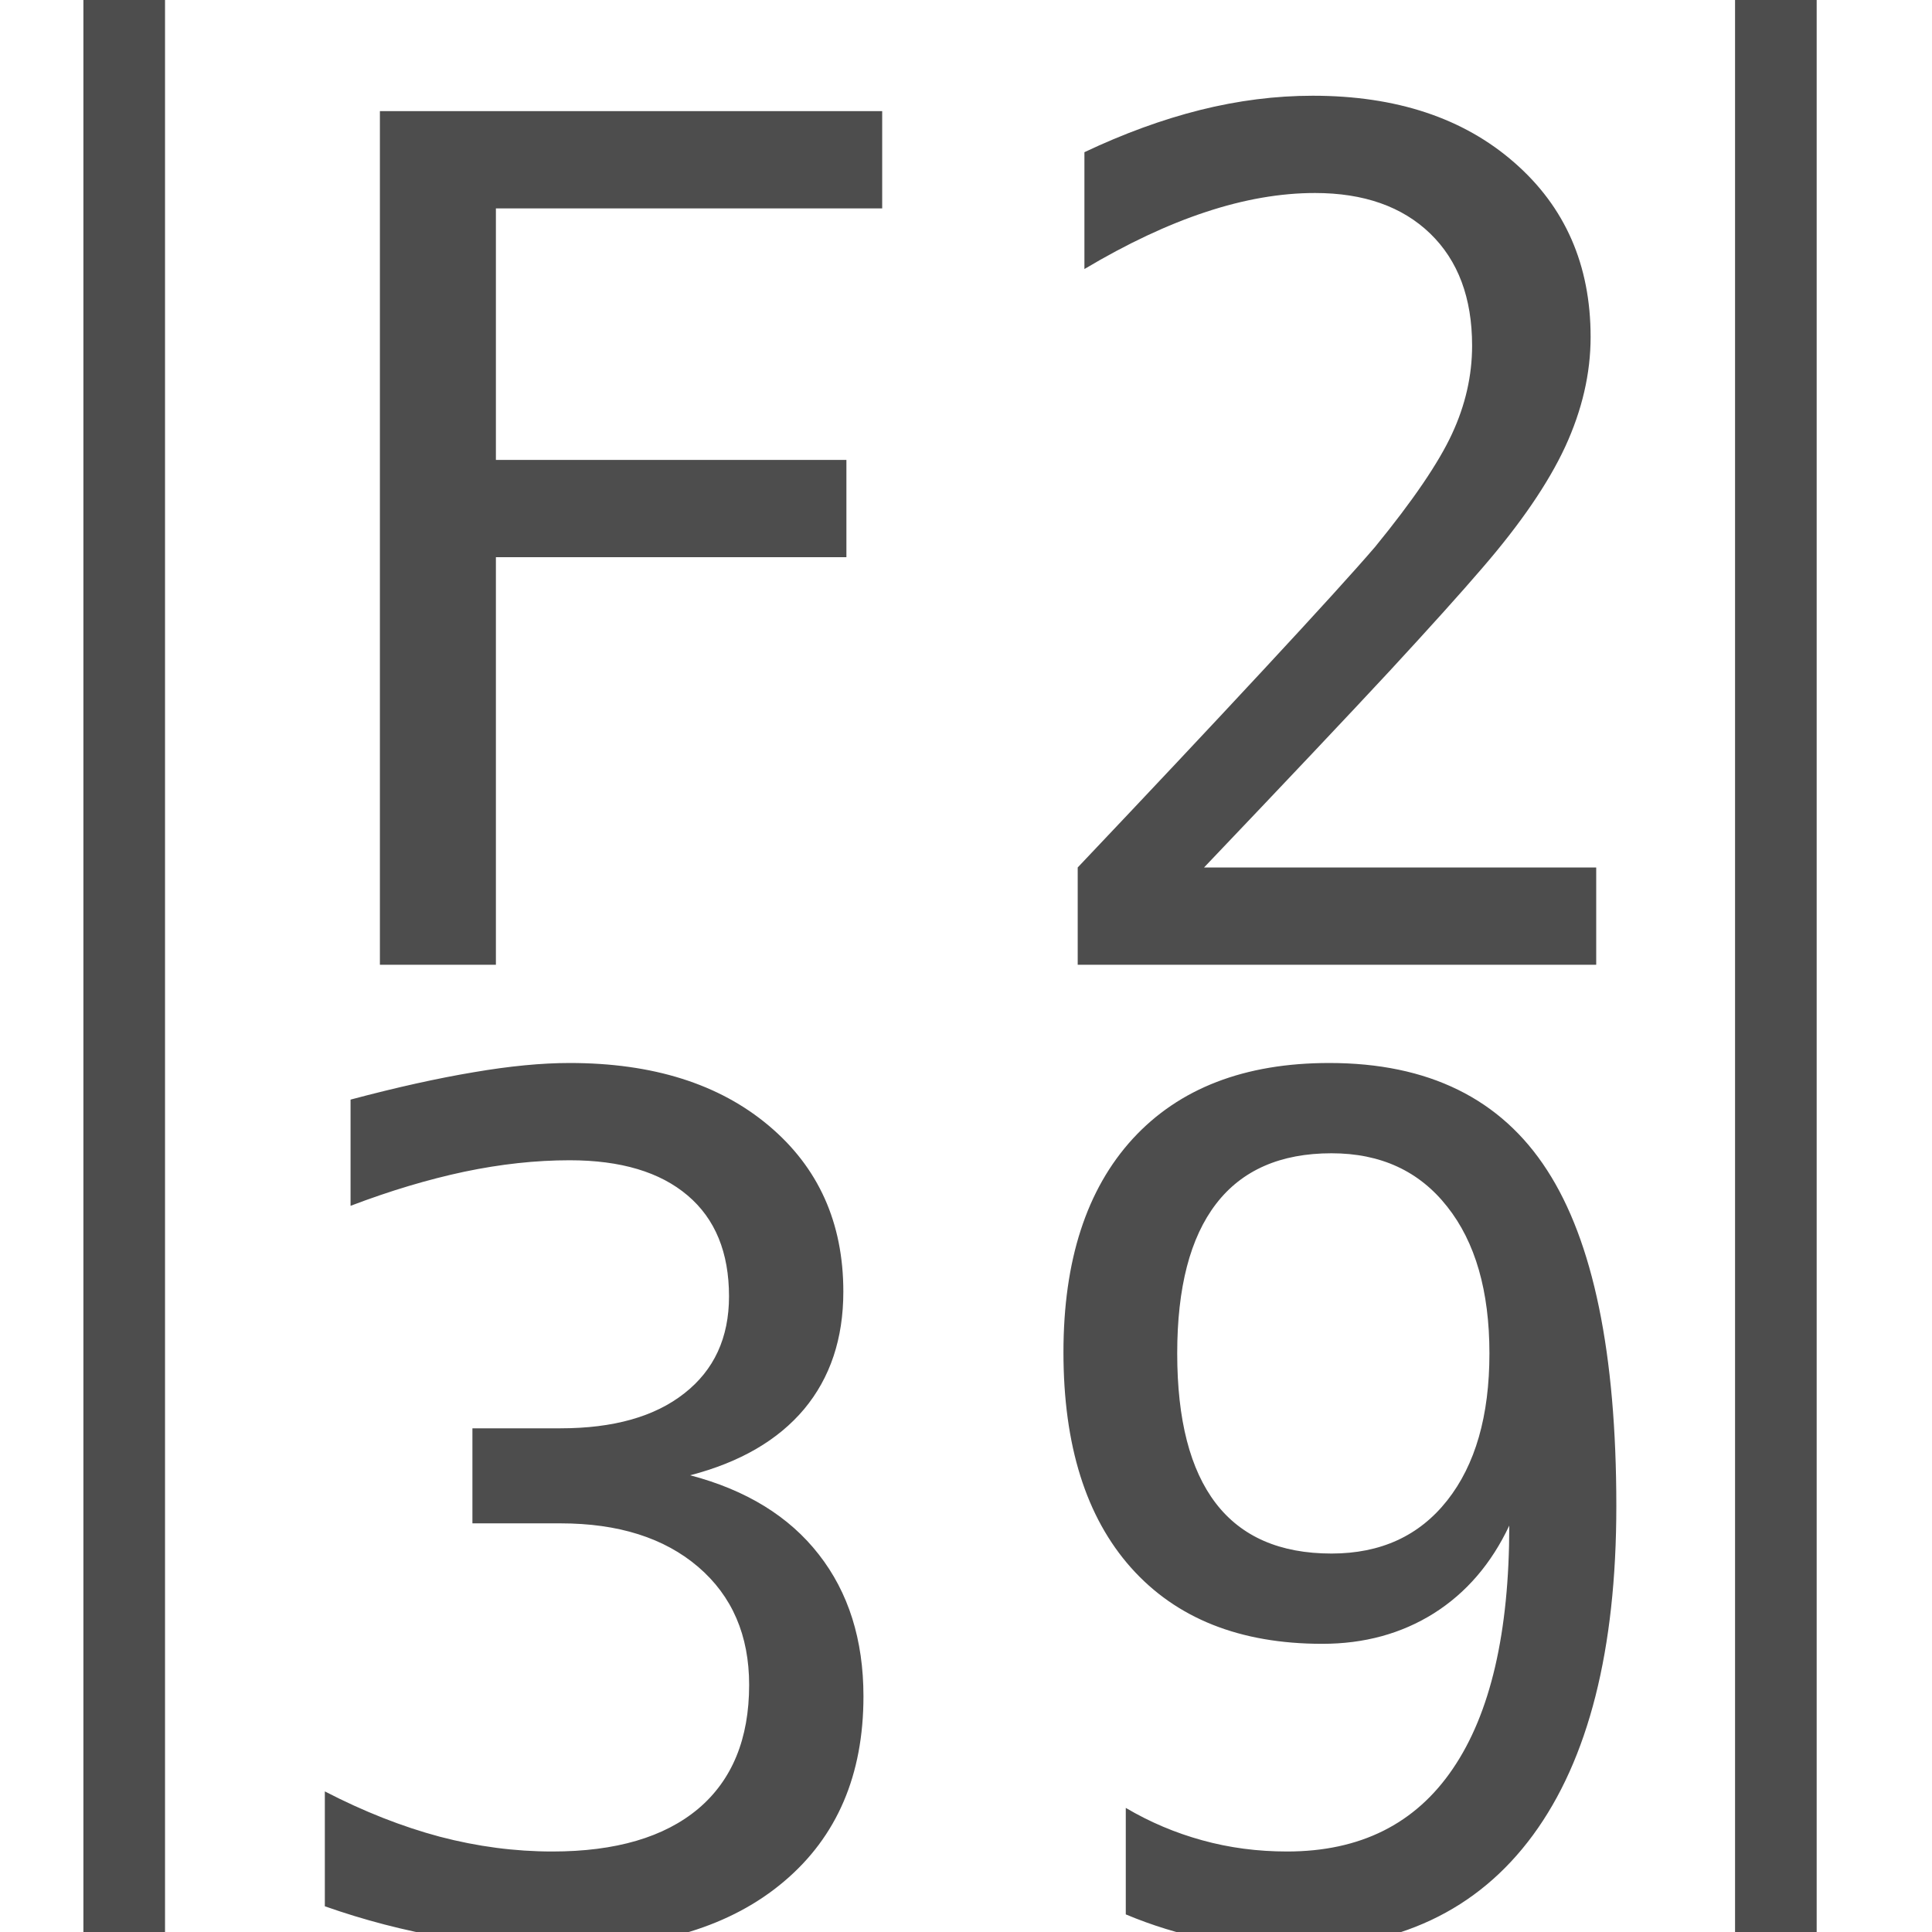
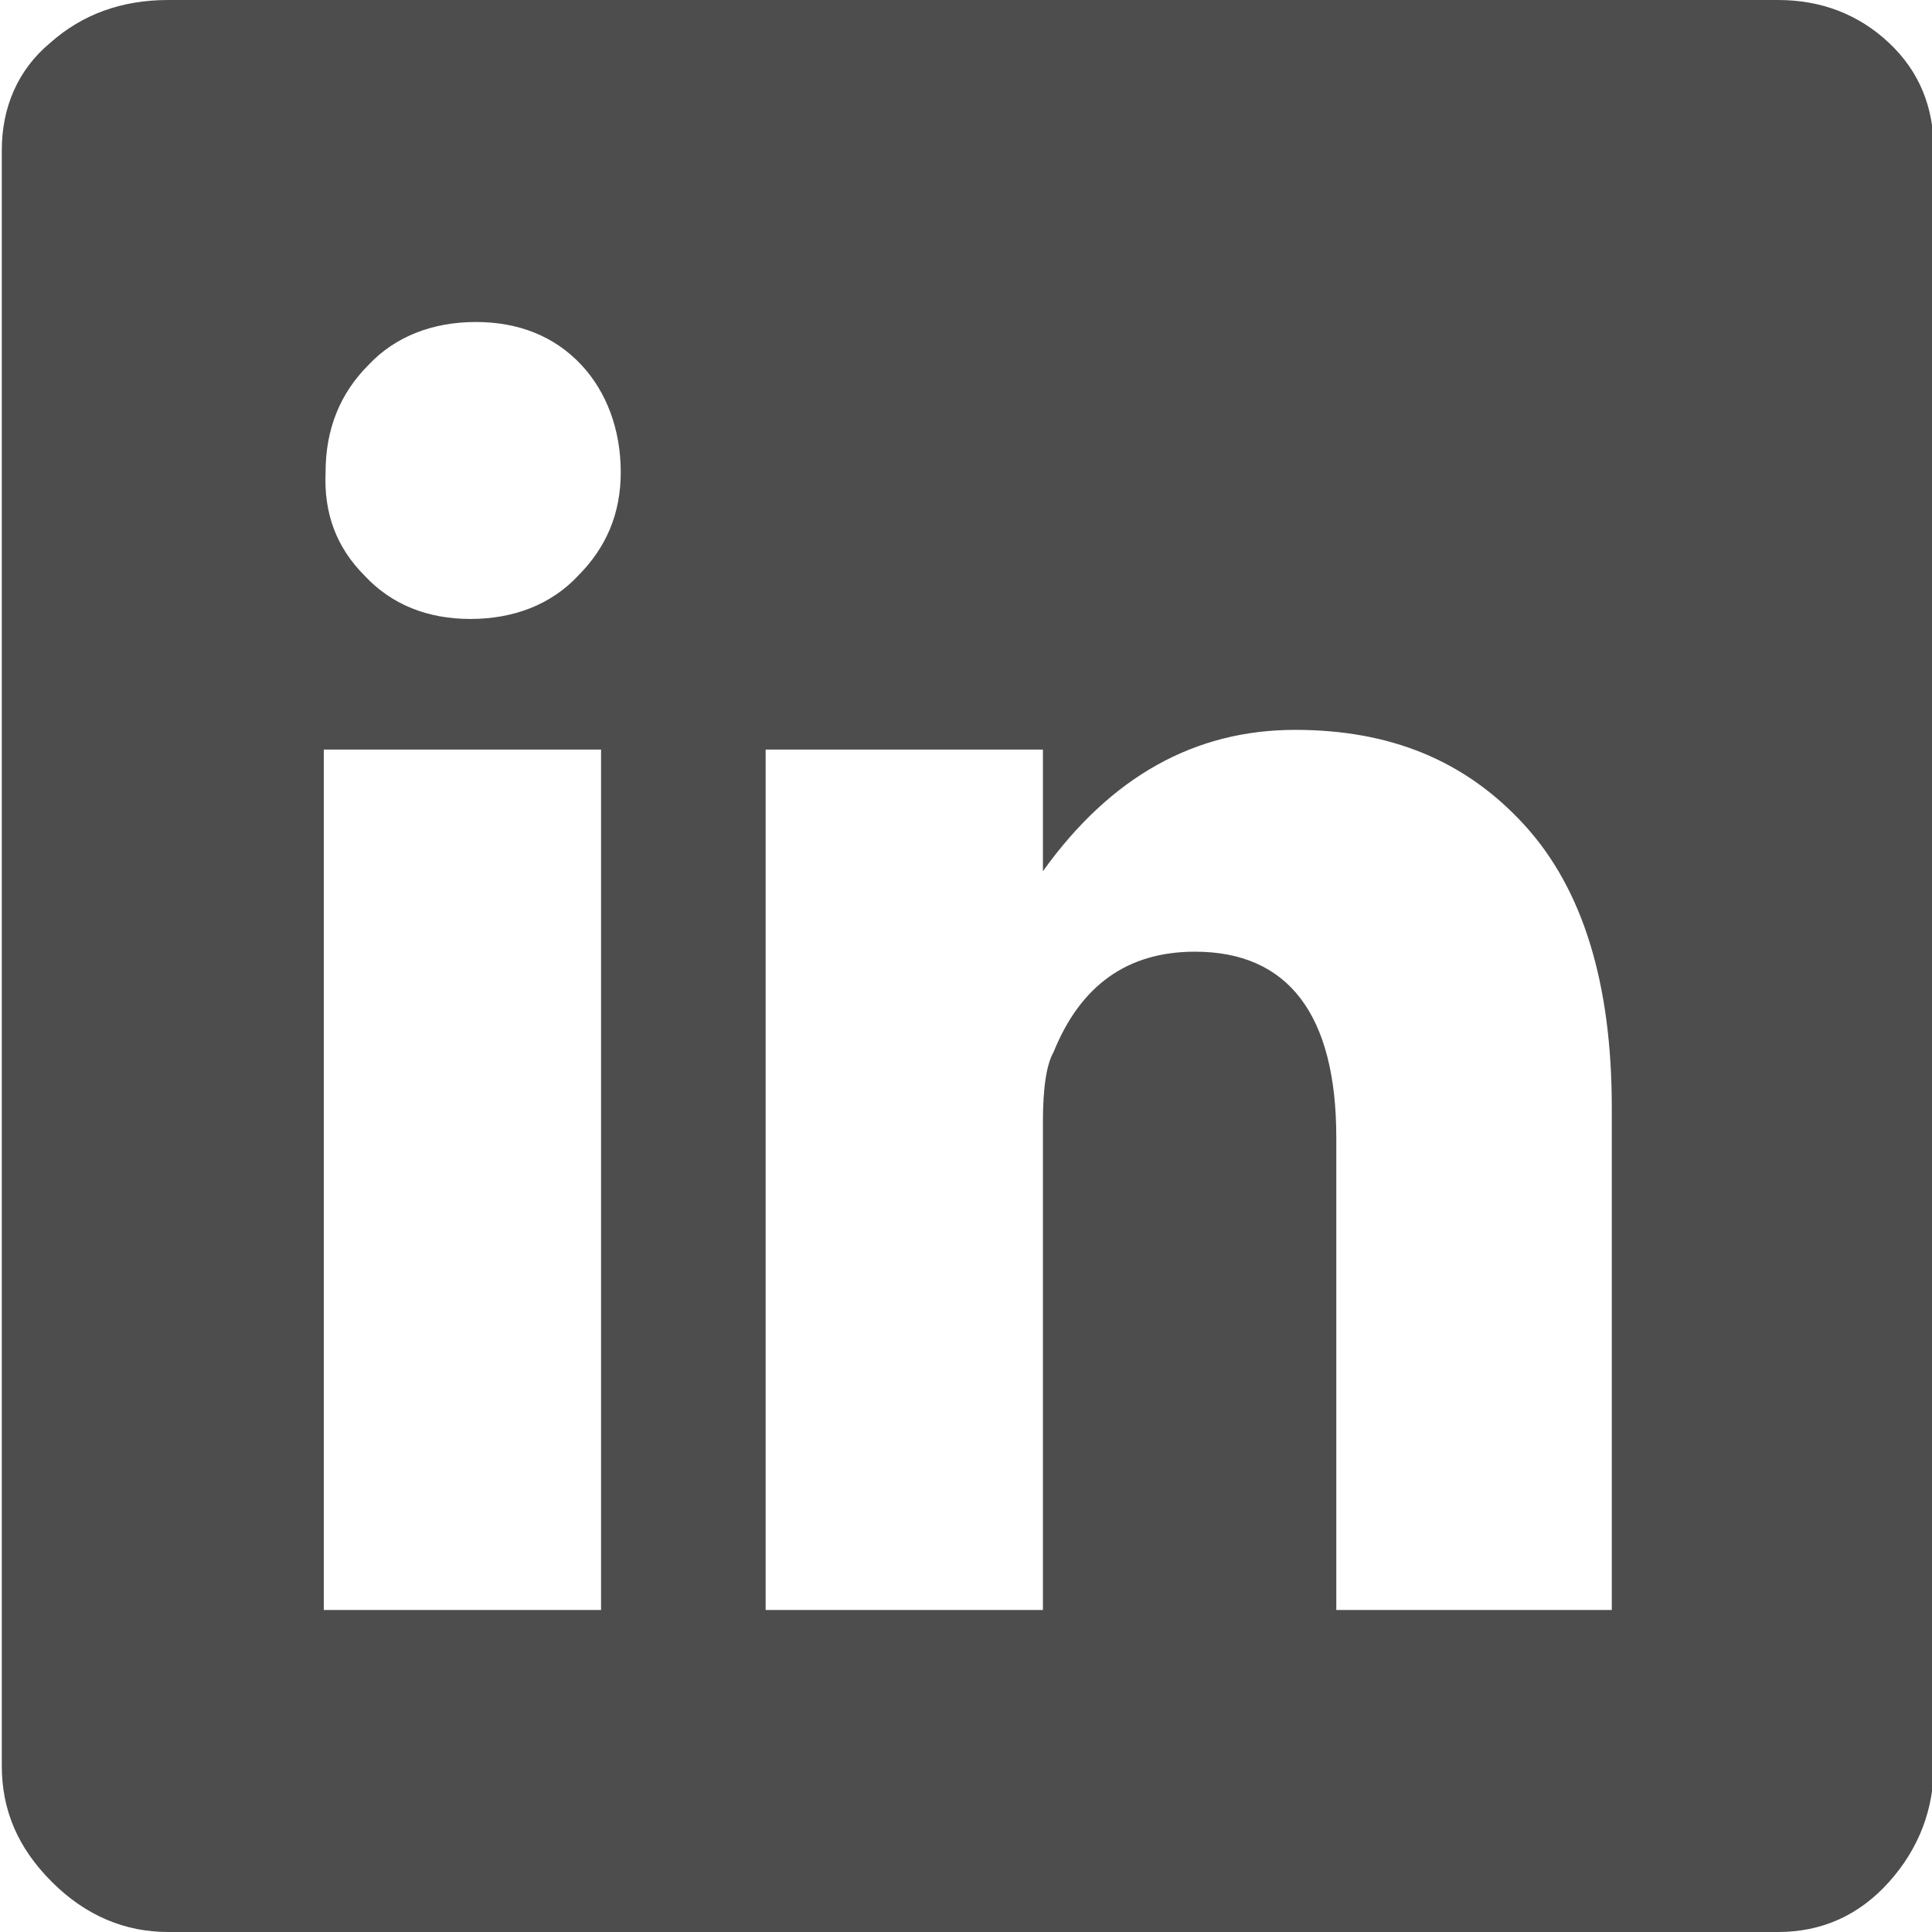
<svg xmlns="http://www.w3.org/2000/svg" version="1.1" id="Layer_1" x="0px" y="0px" viewBox="0 0 108 108" style="enable-background:new 0 0 108 108;" xml:space="preserve">
  <style type="text/css">
- 	.st0{fill:#4D4D4D;}
- 	.st1{font-family:'Ionicons';}
- 	.st2{font-size:144px;}
+ 	.st0{enable-background:new    ;}
+ 	.st1{fill:#4D4D4D;}
</style>
  <g id="Page-1">
    <g id="Homepage" transform="translate(-1297, -2844)">
-       <text transform="matrix(1 0 0 1 1297.1 2952)" class="st0 st1 st2"></text>
+       <g class="st0">
+         <path class="st1" d="M1396.4,2844c2.4,0,4.5,0.8,6.2,2.4c1.7,1.6,2.5,3.6,2.5,6v90.3c0,2.4-0.8,4.6-2.5,6.5     c-1.7,1.9-3.8,2.8-6.2,2.8h-90c-2.4,0-4.6-0.9-6.5-2.8c-1.9-1.9-2.8-4-2.8-6.5v-90.3c0-2.4,0.9-4.5,2.7-6c1.8-1.6,4-2.4,6.6-2.4     H1396.4z M1317.4,2876.2c1.5,1.6,3.5,2.4,5.9,2.4c2.4,0,4.5-0.8,6-2.4c1.6-1.6,2.4-3.5,2.4-5.8c0-2.4-0.8-4.5-2.2-6     c-1.5-1.6-3.5-2.4-5.9-2.4c-2.4,0-4.5,0.8-6,2.4c-1.6,1.6-2.4,3.6-2.4,6C1315.1,2872.7,1315.8,2874.6,1317.4,2876.2z      M1330.6,2934v-48.1h-15.5v48.1H1330.6z M1387.1,2934v-28.1c0-6.9-1.6-12.2-4.9-15.8c-3.3-3.6-7.5-5.3-12.8-5.3     c-5.6,0-10.3,2.6-14.1,7.9v-6.8h-15.5v48.1h15.5v-27.3c0-1.9,0.2-3.2,0.6-3.9c1.5-3.7,4.1-5.6,7.9-5.6c5.2,0,7.9,3.5,7.9,10.4     v26.4H1387.1z" />
+       </g>
    </g>
  </g>
</svg>
